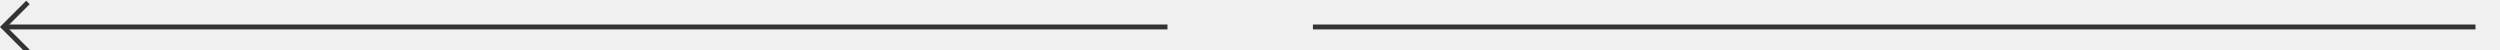
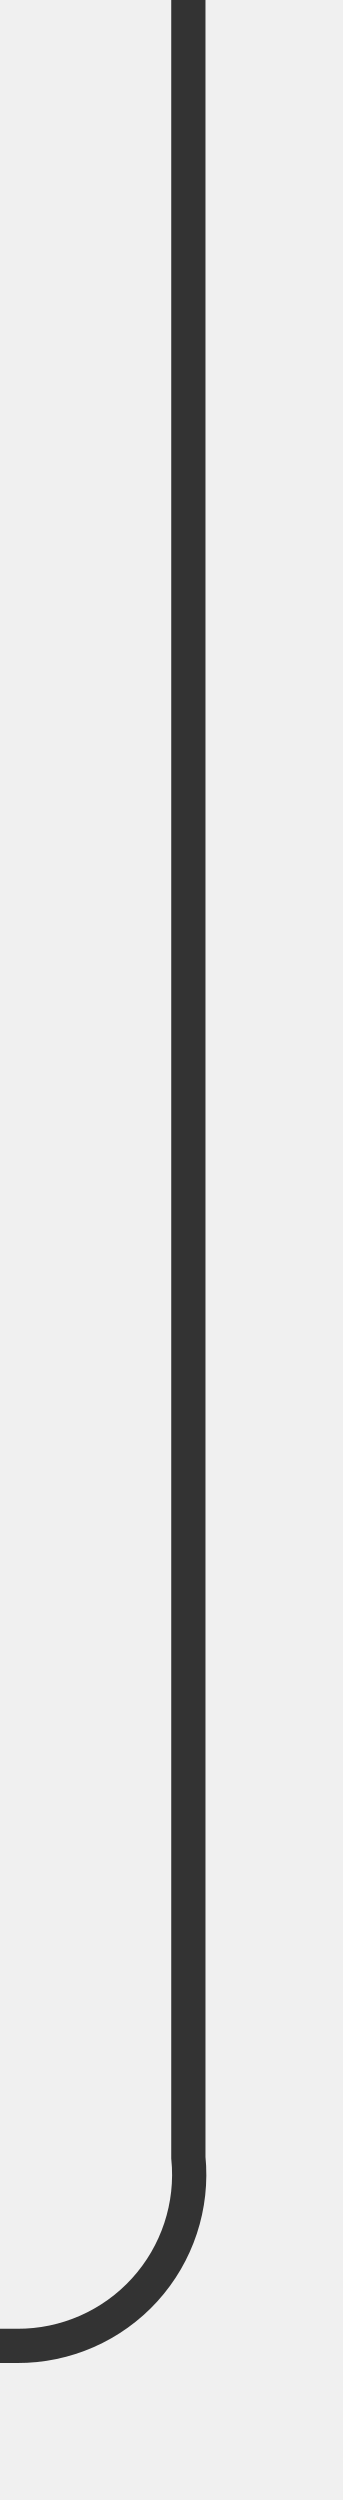
- <svg xmlns="http://www.w3.org/2000/svg" version="1.1" width="510px" height="10px" preserveAspectRatio="xMinYMid meet" viewBox="242 4176  510 8">
-   <defs>
-     <mask fill="white" id="clip329">
-       <path d="M 480.165 4167  L 509.835 4167  L 509.835 4192  L 480.165 4192  Z M 233 4167  L 750 4167  L 750 4192  L 233 4192  Z " fill-rule="evenodd" />
-     </mask>
-   </defs>
-   <path d="M 480.165 4180.5  L 243 4180.5  M 509.835 4180.5  L 747 4180.5  " stroke-width="1" stroke="#333333" fill="none" />
-   <path d="M 248.054 4185.146  L 243.407 4180.5  L 248.054 4175.854  L 247.346 4175.146  L 242.346 4180.146  L 241.993 4180.5  L 242.346 4180.854  L 247.346 4185.854  L 248.054 4185.146  Z " fill-rule="nonzero" fill="#333333" stroke="none" mask="url(#clip329)" />
+ <svg xmlns="http://www.w3.org/2000/svg" version="1.1" width="10px" height="73px" preserveAspectRatio="xMidYMin meet" viewBox="1131 2272  8 73">
+   <path d="M 1135.5 2272  L 1135.5 2335  A 5 5 0 0 1 1130.5 2340.5 L 826 2340.5  A 5 5 0 0 0 821.5 2345.5 L 821.5 2422  " stroke-width="1" stroke="#333333" fill="none" />
+   <path d="M 826.146 2416.946  L 821.5 2421.593  L 816.854 2416.946  L 816.146 2417.654  L 821.146 2422.654  L 821.5 2423.007  L 821.854 2422.654  L 826.854 2417.654  L 826.146 2416.946  Z " fill-rule="nonzero" fill="#333333" stroke="none" />
</svg>
